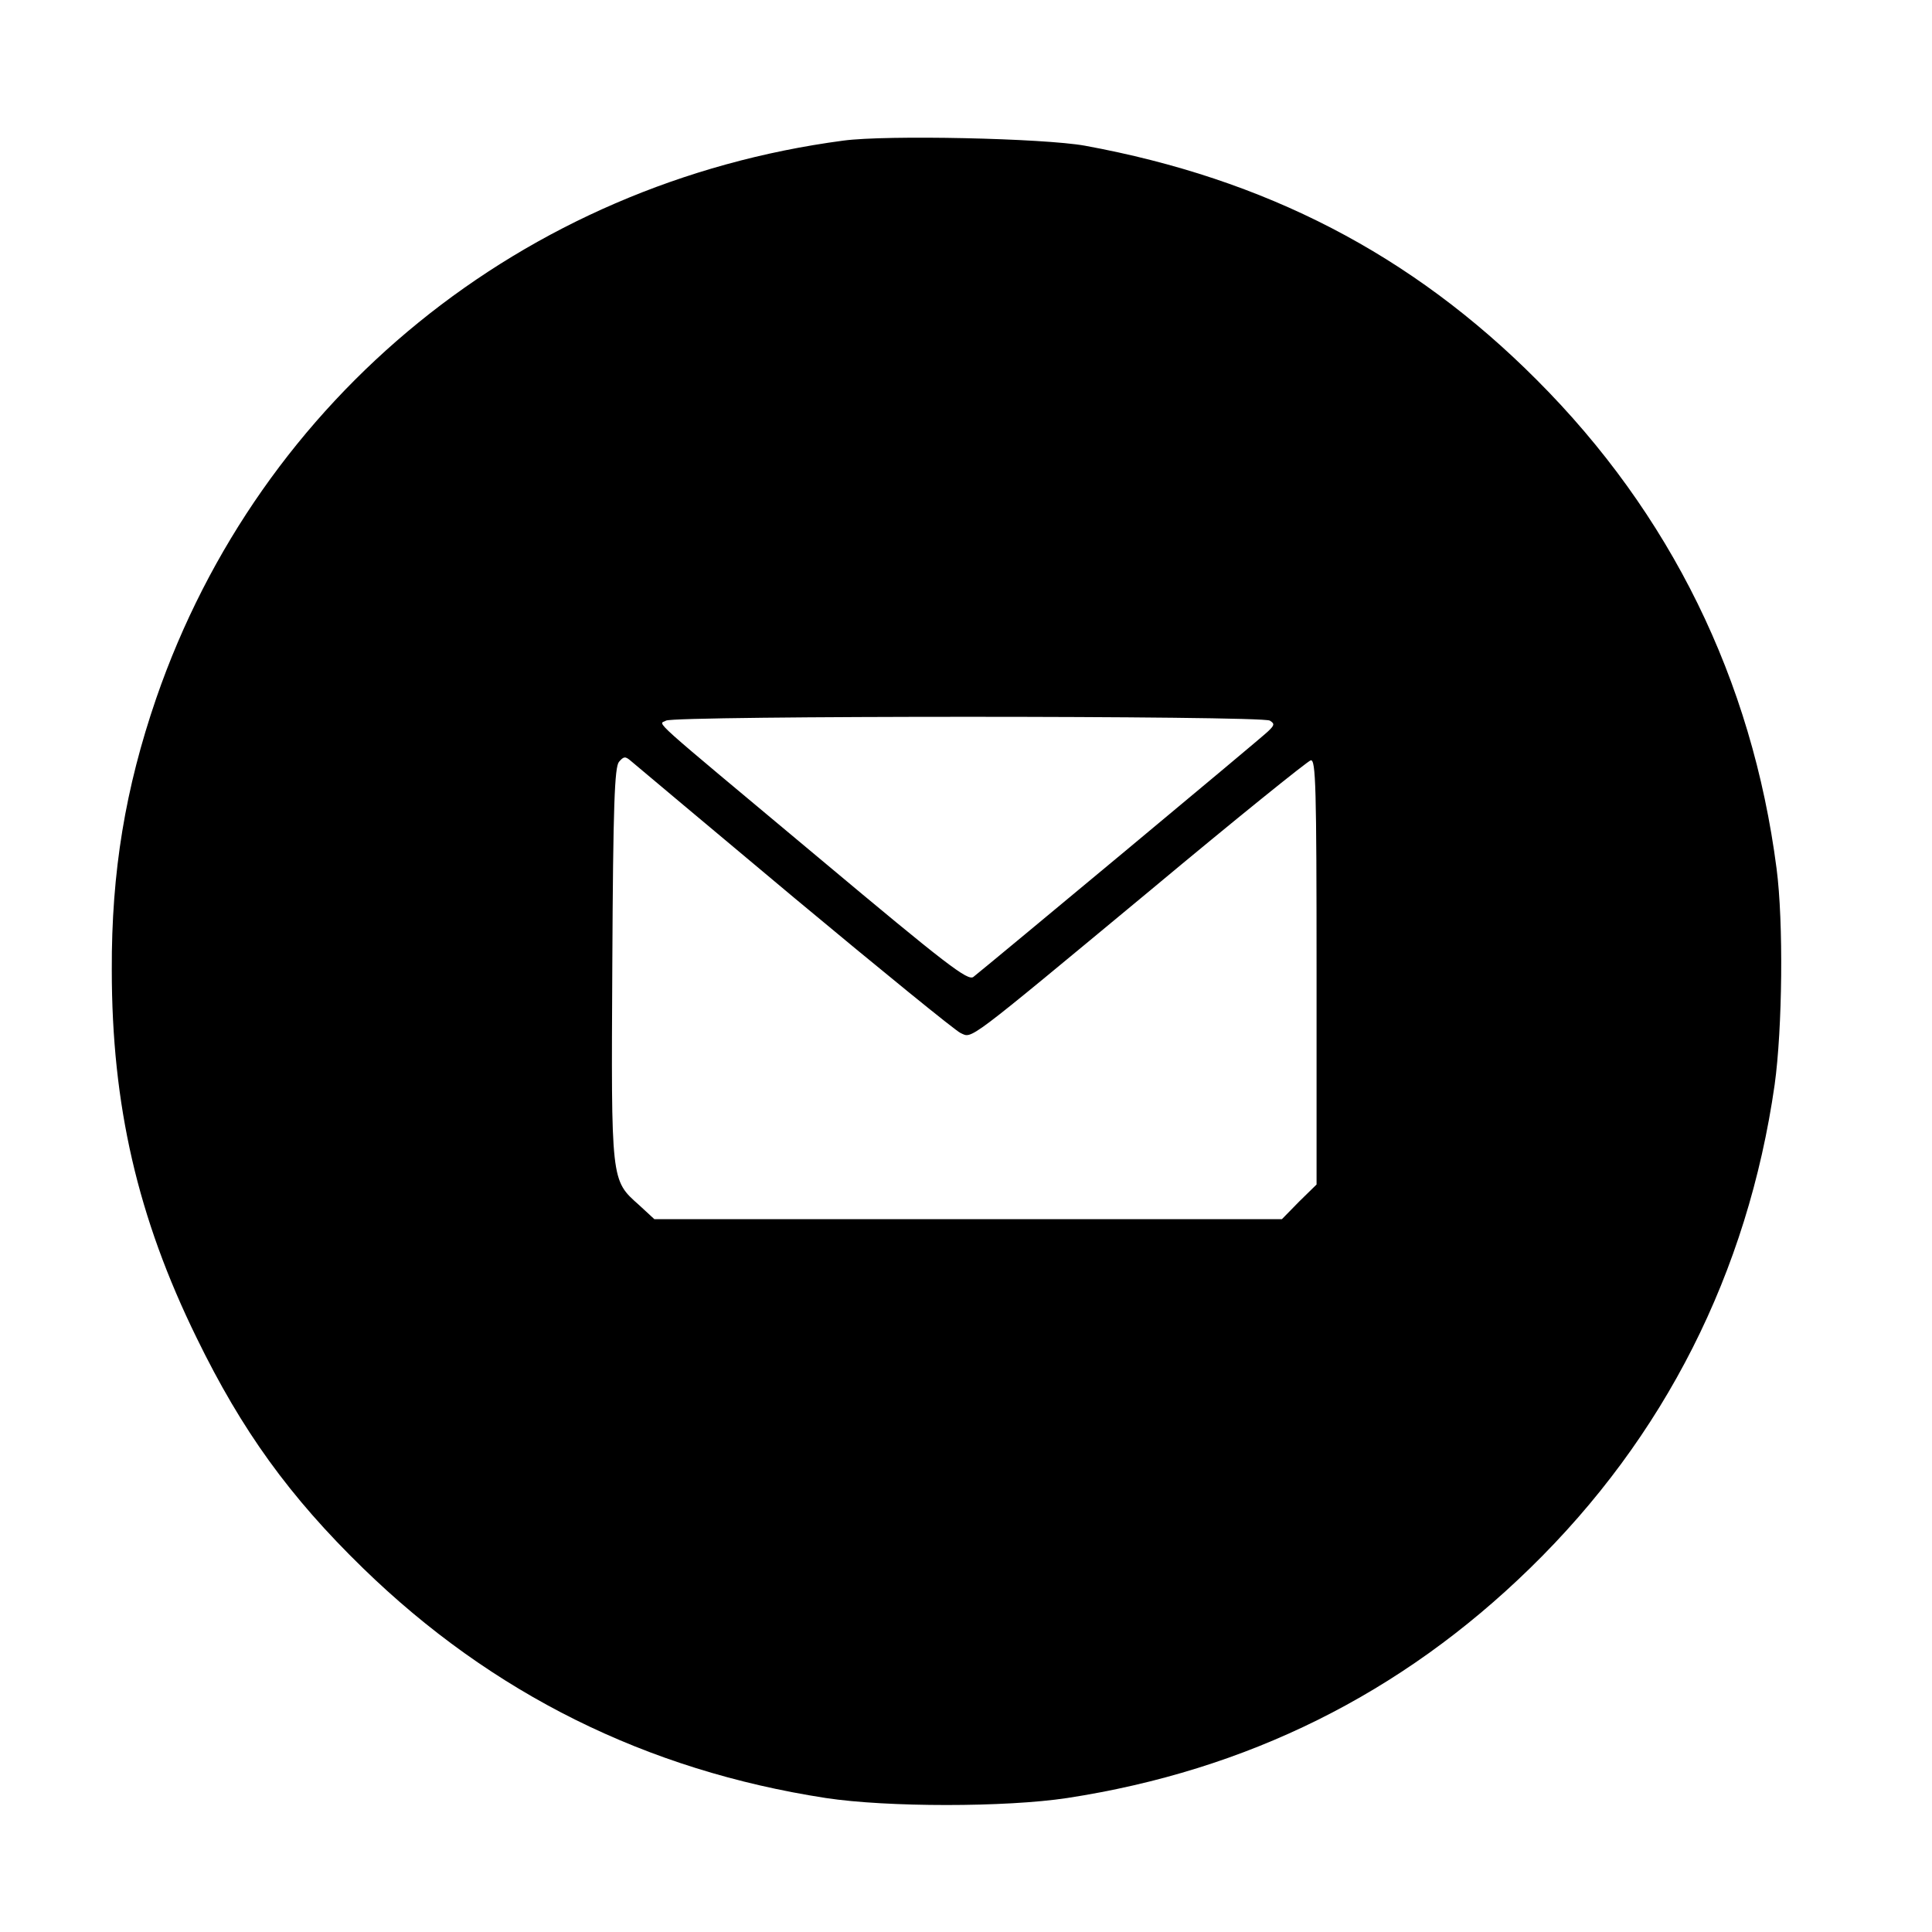
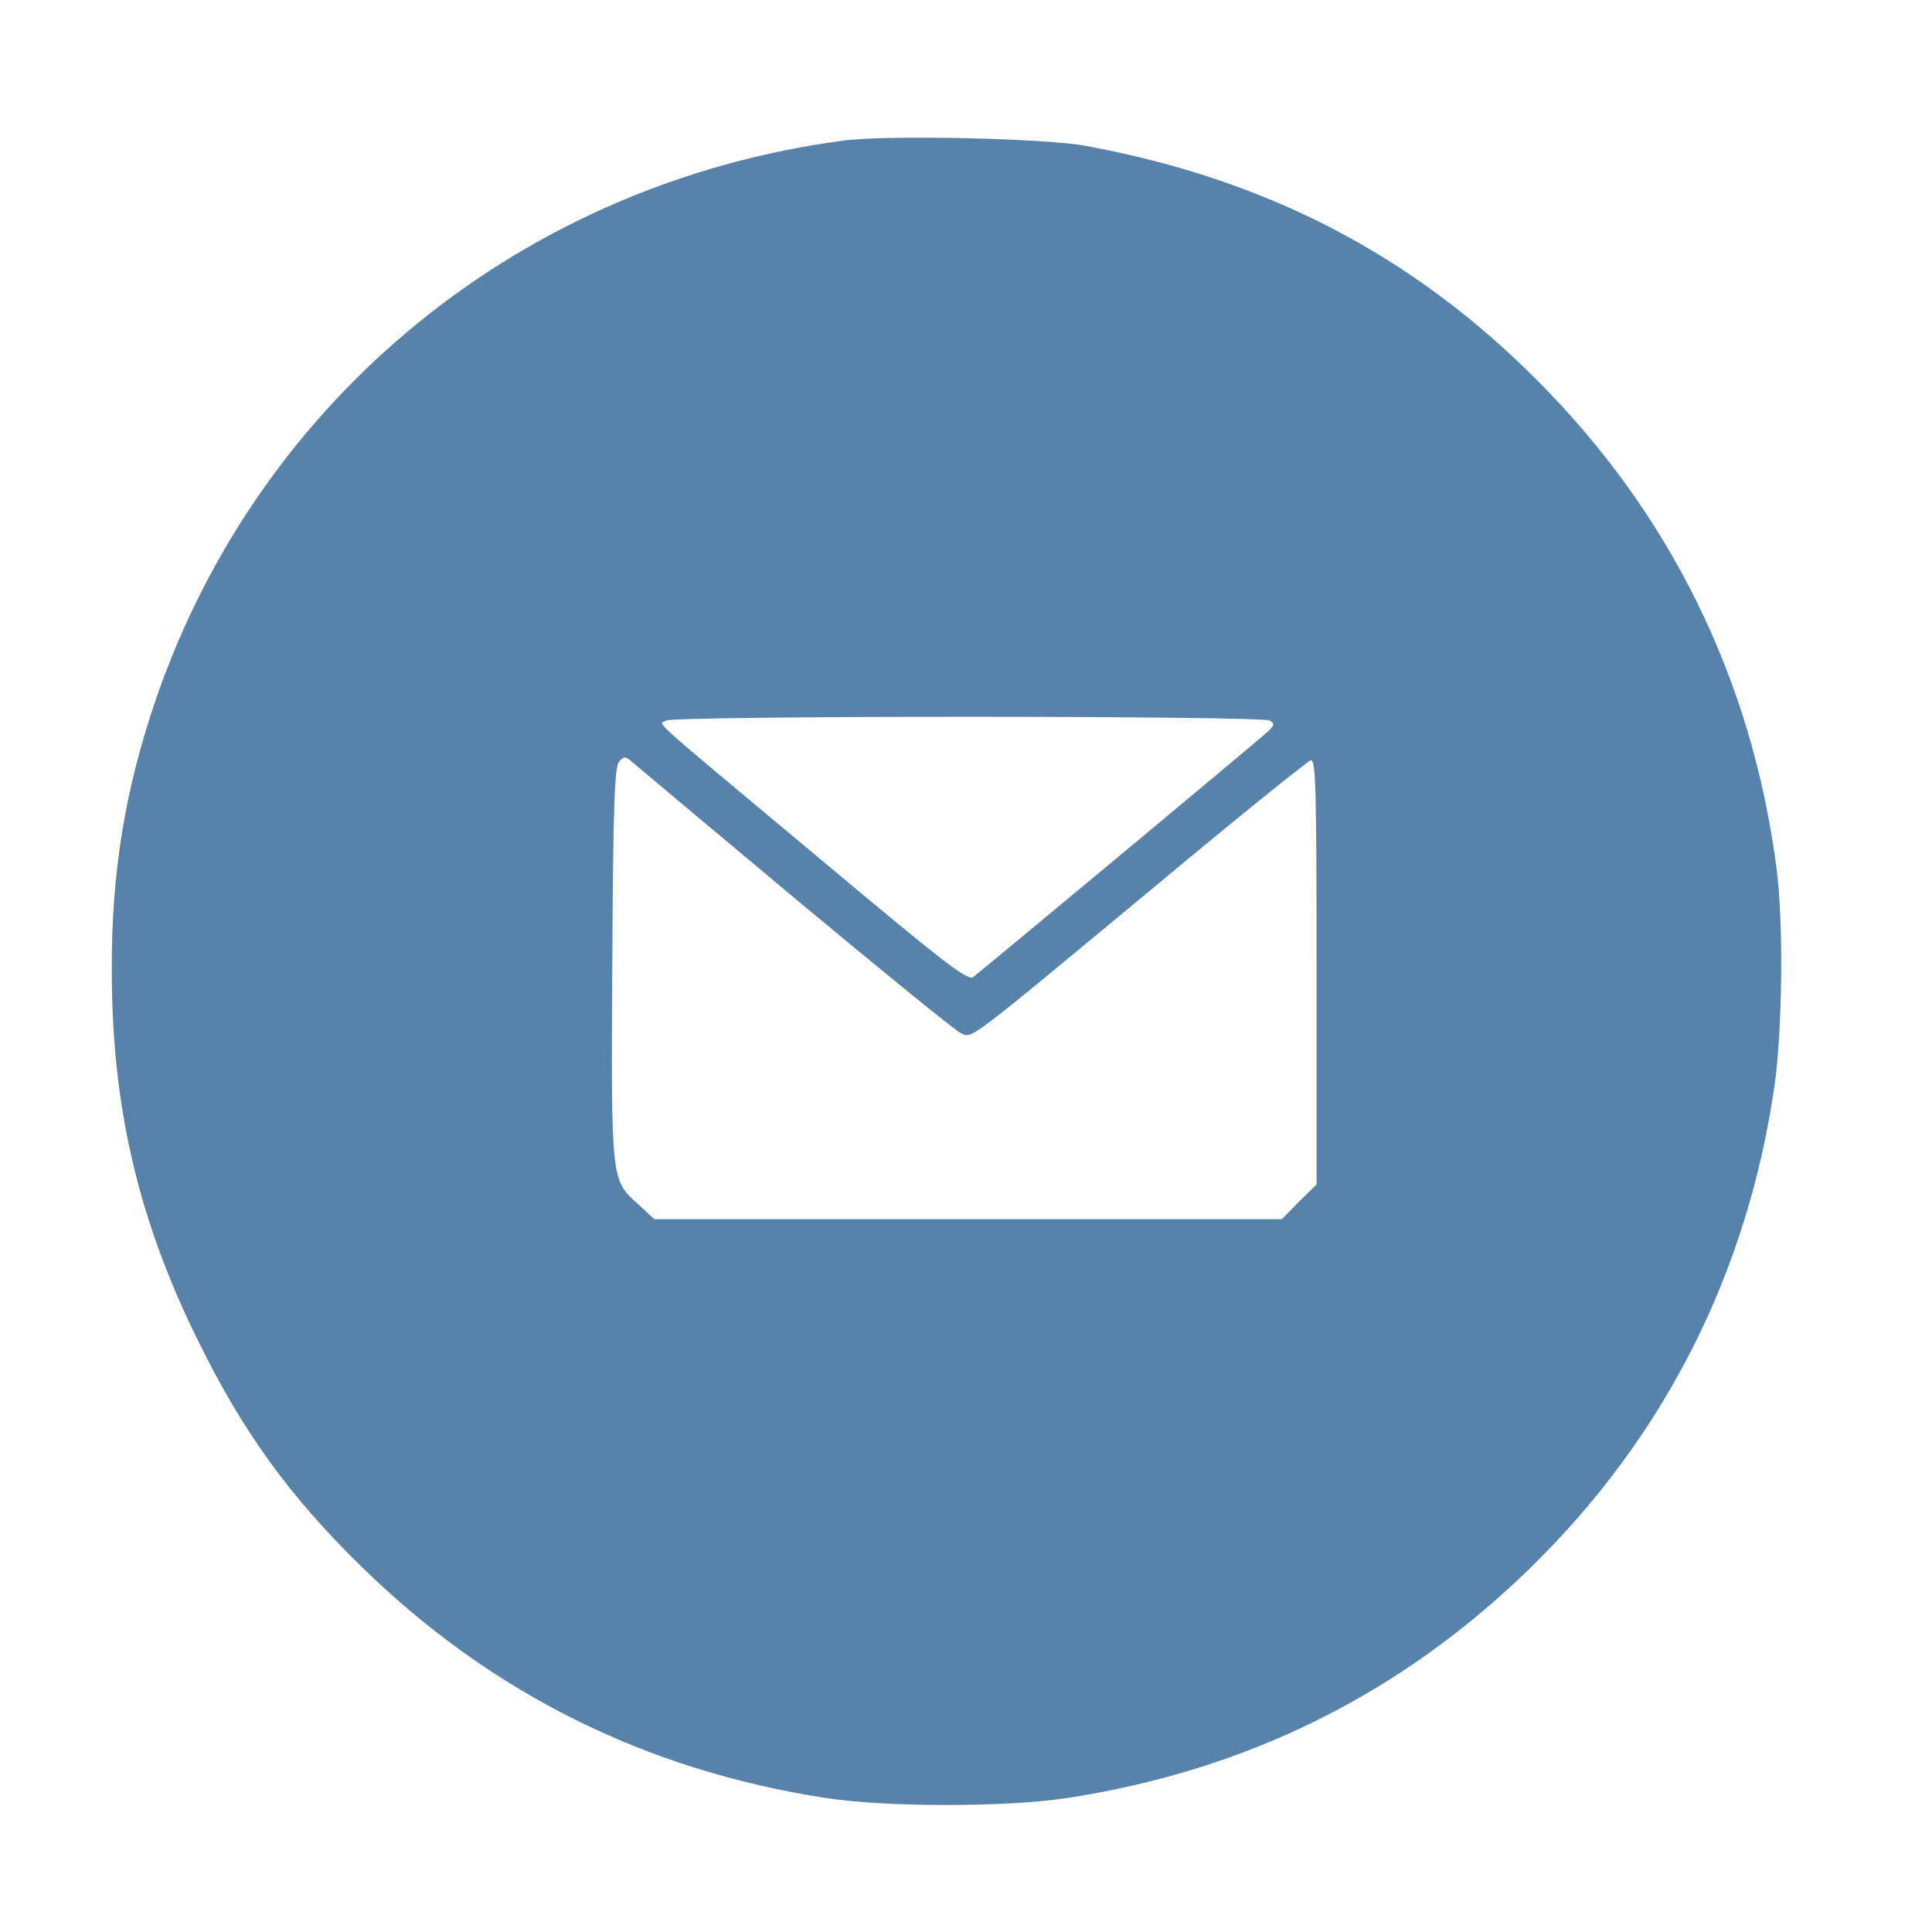
<svg xmlns="http://www.w3.org/2000/svg" version="1.0" width="496pt" height="496pt" viewBox="0 0 496 496" preserveAspectRatio="xMidYMid meet">
-   <g transform="translate(0,496) scale(0.1,-0.1)" fill="#000000" stroke="none">
+   <g transform="translate(0,496) scale(0.1,-0.1)" fill="#5782AA" stroke="none">
    <path d="M2165 4599 c-822 -109 -1497 -658 -1764 -1432 -79 -230 -115 -445 -114 -697 0 -347 66 -635 218 -945 116 -238 238 -407 427 -591 331 -322 727 -519 1188 -590 158 -24 462 -24 620 0 462 71 857 267 1188 590 345 336 559 759 628 1241 20 144 23 417 5 555 -63 486 -273 912 -616 1255 -321 322 -696 516 -1160 601 -106 19 -509 28 -620 13z m1095 -1489 c13 -8 12 -12 -5 -28 -17 -17 -712 -595 -756 -630 -14 -11 -69 31 -395 304 -452 378 -413 342 -394 354 20 13 1530 13 1550 0z m-1221 -455 c222 -185 415 -342 427 -347 31 -14 8 -31 488 367 218 182 403 331 411 333 13 3 15 -67 15 -543 l0 -546 -45 -44 -44 -45 -806 0 -805 0 -39 36 c-73 65 -72 57 -69 620 2 410 6 504 17 518 12 14 16 15 30 3 9 -8 198 -166 420 -352z" />
  </g>
</svg>
